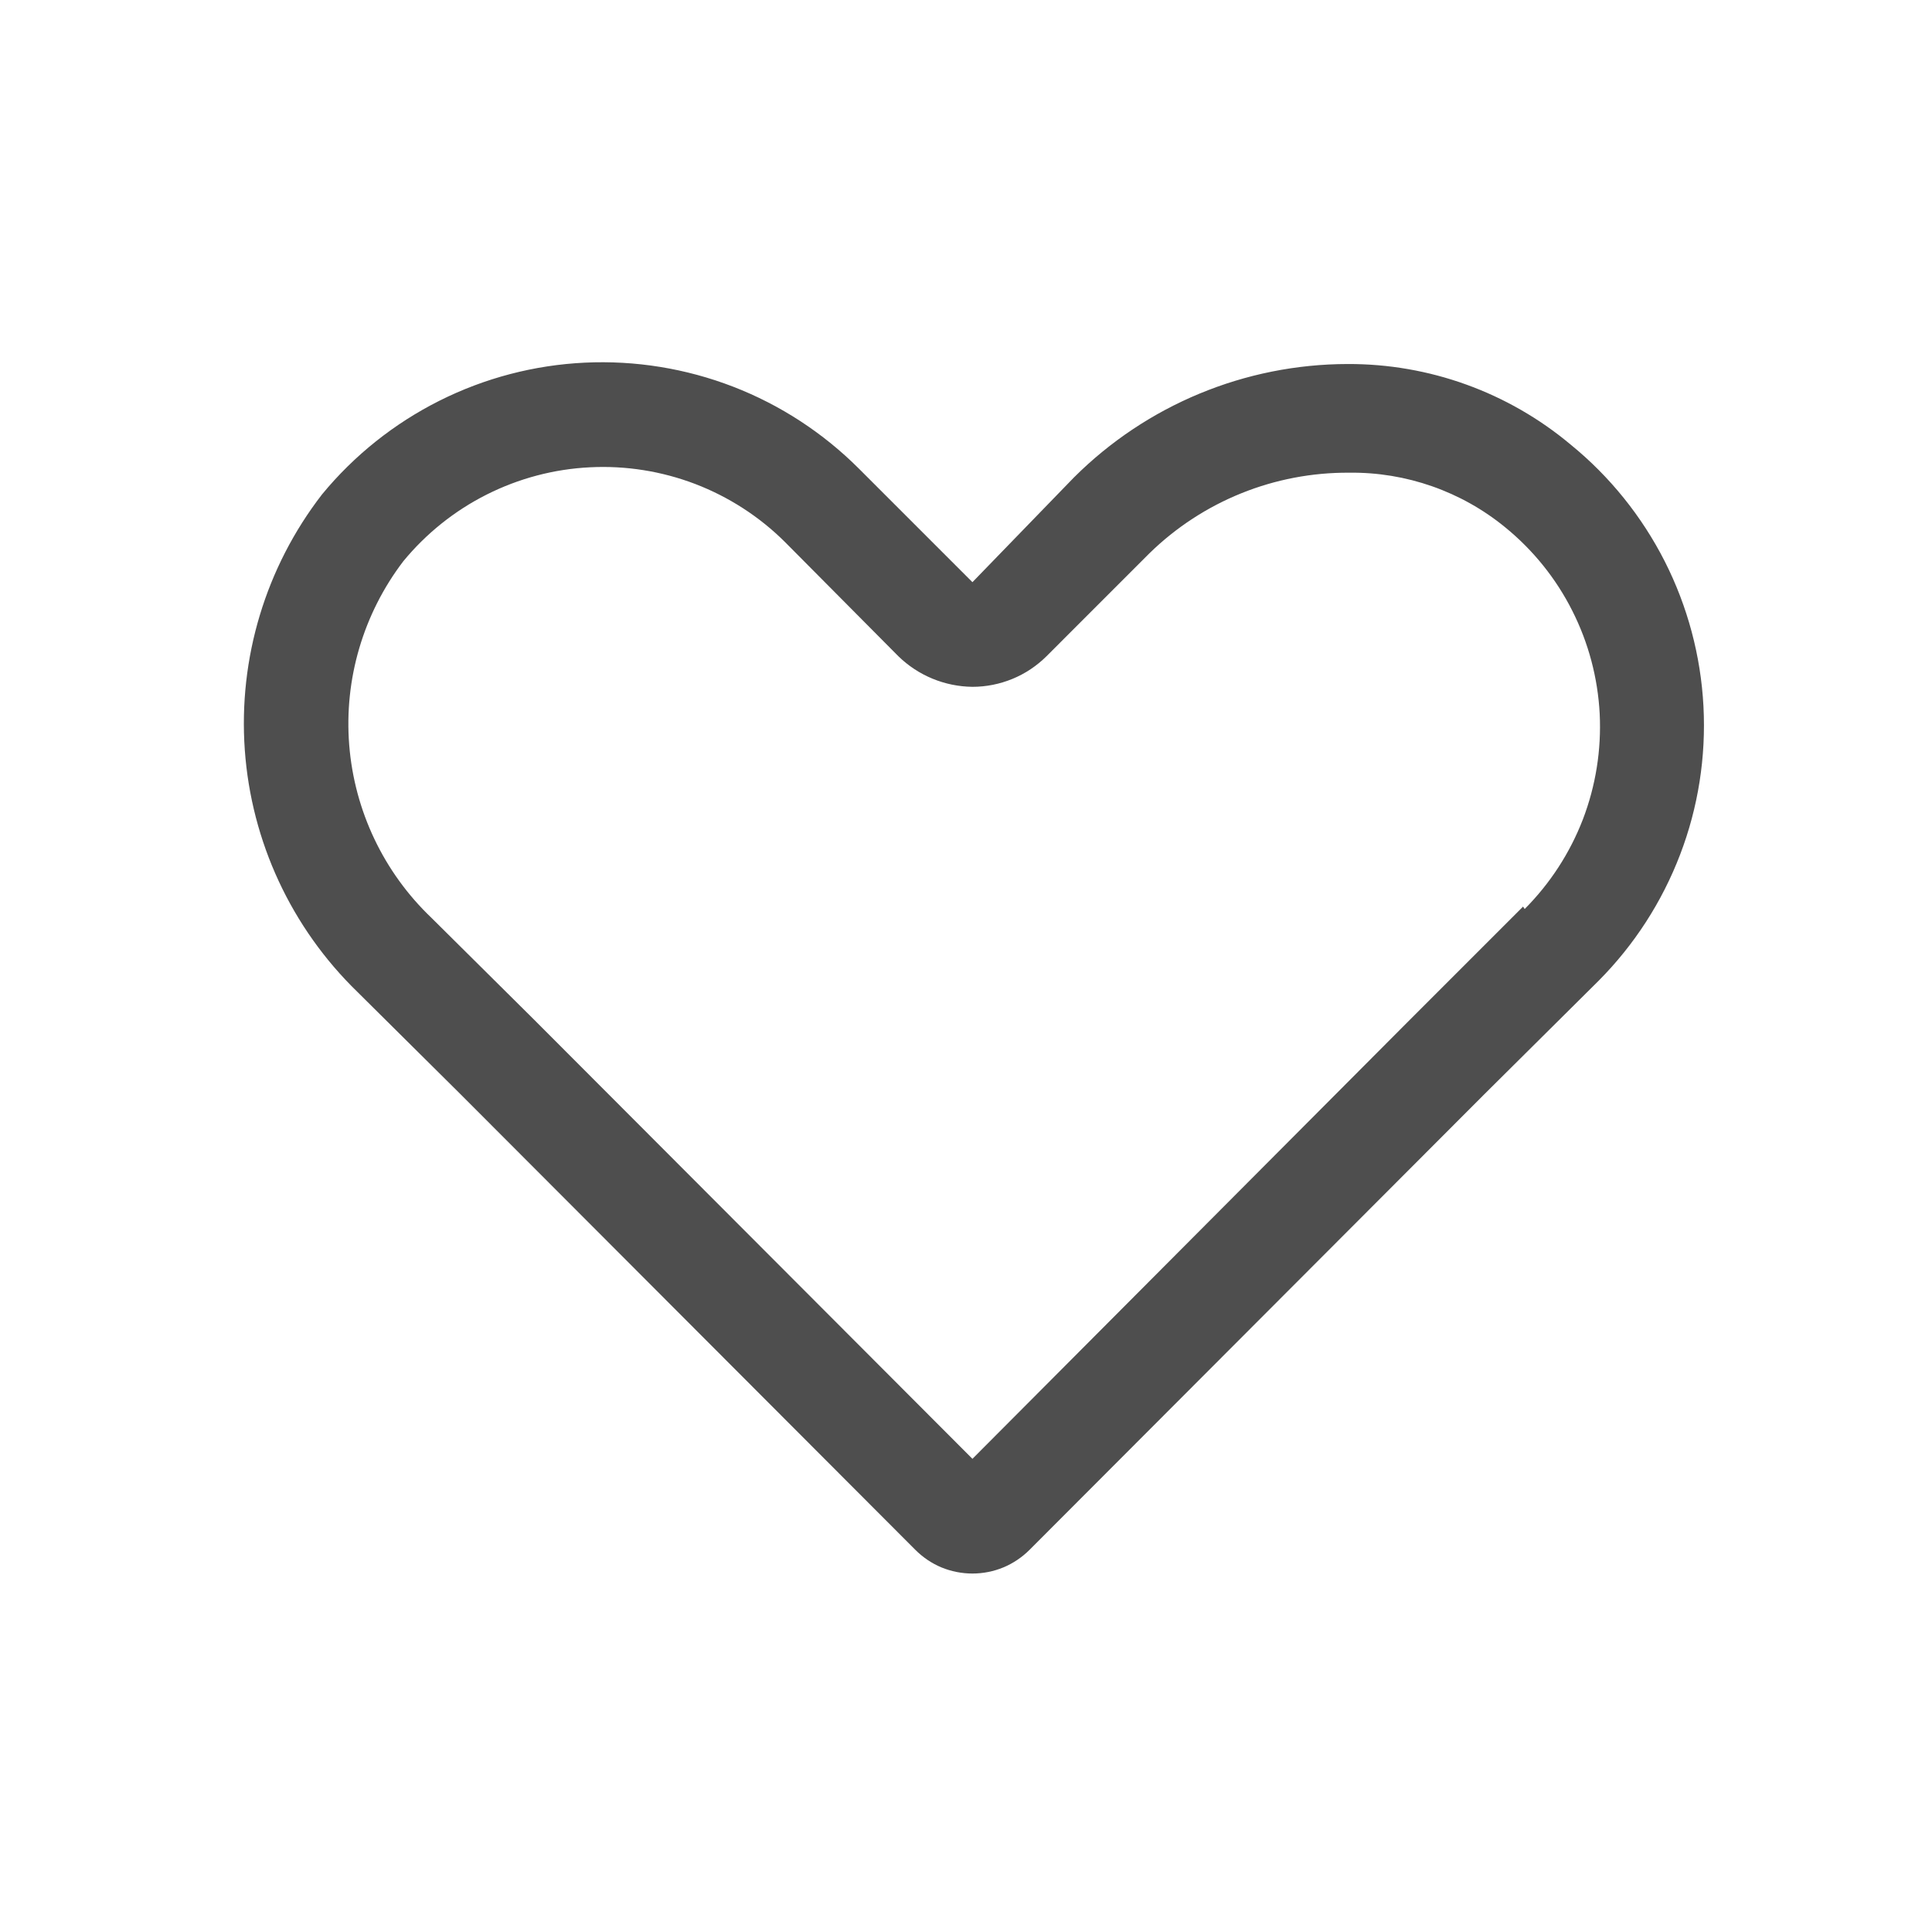
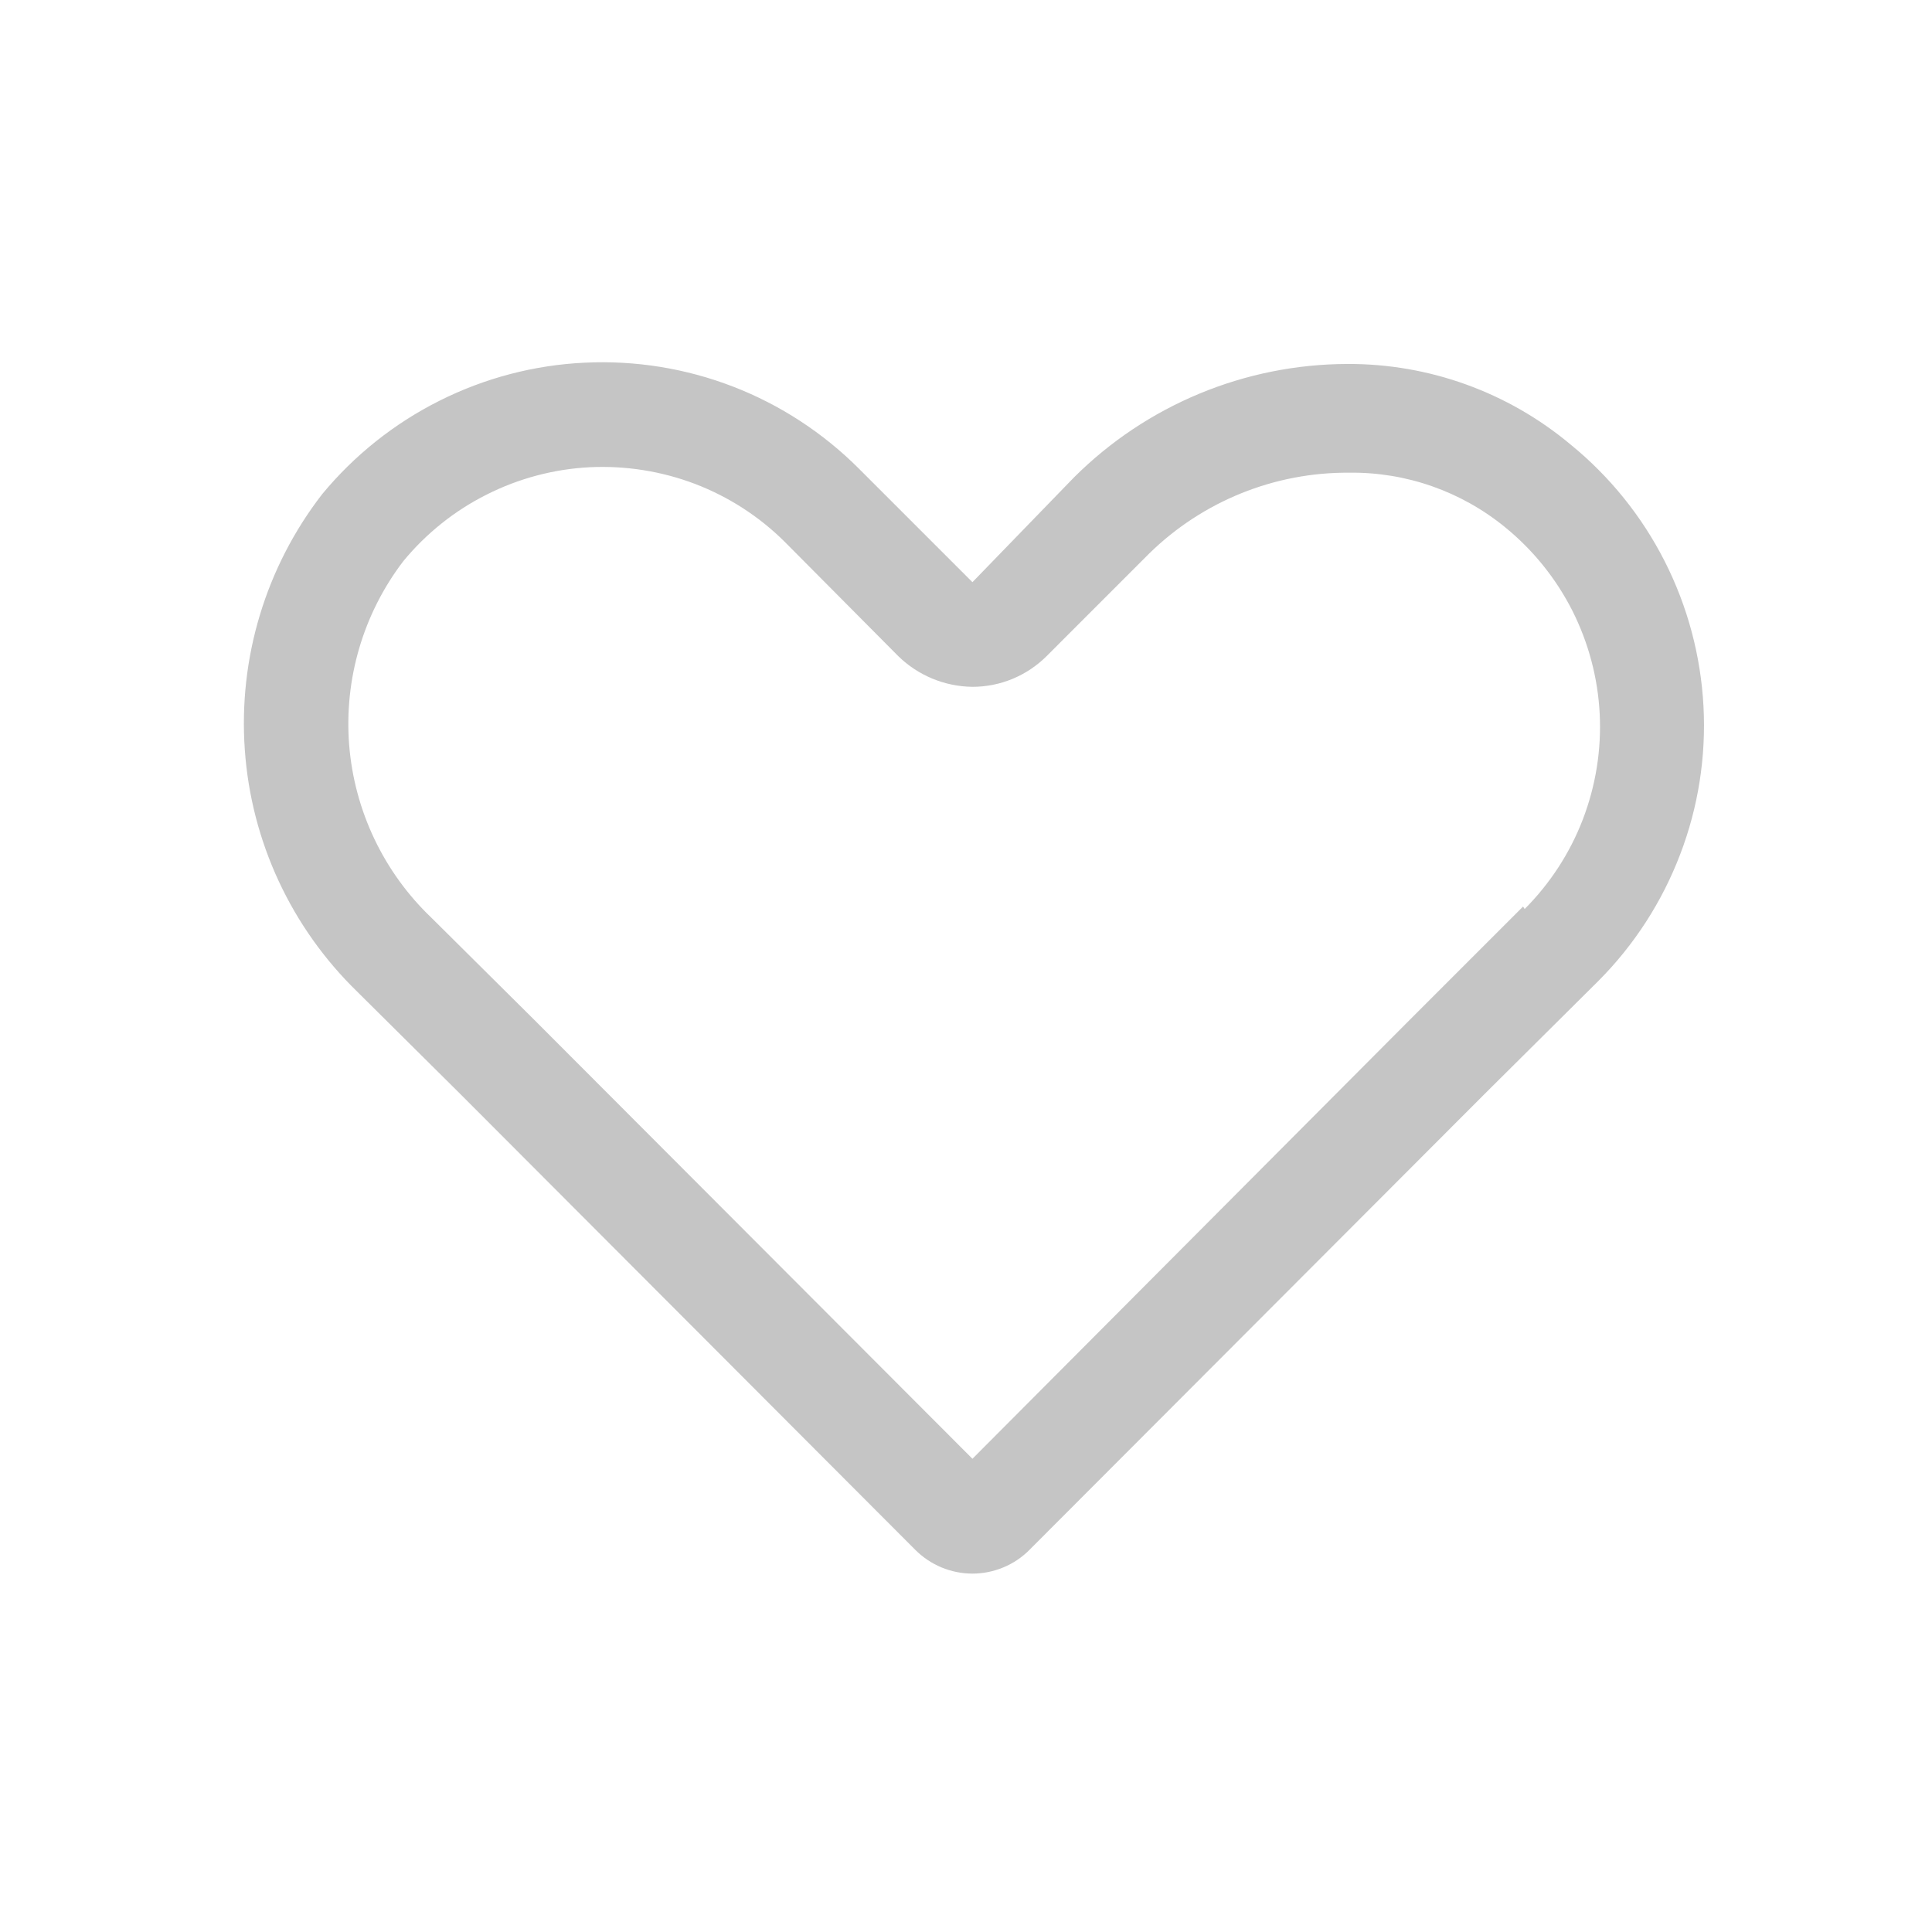
- <svg xmlns="http://www.w3.org/2000/svg" width="24" height="24" viewBox="0 0 24 24" fill="none">
-   <path d="M19.51 5.522C18.734 4.872 17.752 4.518 16.74 4.522C15.465 4.524 14.243 5.031 13.34 5.932L12.08 7.232L10.67 5.822C10.225 5.377 9.693 5.03 9.106 4.803C8.52 4.577 7.892 4.475 7.264 4.505C6.636 4.535 6.021 4.696 5.459 4.978C4.897 5.26 4.4 5.656 4 6.142C3.301 7.046 2.96 8.176 3.041 9.316C3.122 10.456 3.62 11.526 4.44 12.322L5.72 13.592L11.37 19.252C11.463 19.345 11.573 19.42 11.695 19.471C11.817 19.521 11.948 19.547 12.08 19.547C12.212 19.547 12.343 19.521 12.464 19.471C12.586 19.42 12.697 19.345 12.79 19.252L18.44 13.592L19.86 12.182C20.303 11.736 20.647 11.202 20.871 10.616C21.096 10.029 21.194 9.401 21.161 8.774C21.128 8.147 20.964 7.533 20.68 6.973C20.395 6.413 19.997 5.918 19.51 5.522ZM18.92 11.262L17.51 12.672L12.08 18.122L6.64 12.672L5.36 11.402C4.766 10.836 4.403 10.071 4.338 9.254C4.273 8.436 4.513 7.624 5.01 6.972C5.294 6.627 5.646 6.345 6.045 6.144C6.444 5.943 6.881 5.827 7.327 5.805C7.773 5.782 8.219 5.853 8.636 6.012C9.053 6.172 9.433 6.417 9.75 6.732L11.16 8.152C11.406 8.392 11.736 8.528 12.08 8.532C12.251 8.532 12.42 8.498 12.578 8.433C12.736 8.368 12.879 8.272 13 8.152L14.28 6.872C14.943 6.225 15.834 5.866 16.76 5.872C17.466 5.863 18.154 6.104 18.7 6.552C19.046 6.834 19.33 7.187 19.531 7.586C19.733 7.985 19.849 8.422 19.872 8.868C19.894 9.315 19.823 9.761 19.663 10.179C19.502 10.596 19.256 10.975 18.94 11.292L18.92 11.262Z" fill="#4E4E4E" />
+ <svg xmlns="http://www.w3.org/2000/svg" width="18" height="18" viewBox="0 0 18 18" fill="none">
+   <path d="M14.632 4.141C14.05 3.654 13.314 3.388 12.555 3.391C11.599 3.393 10.682 3.773 10.005 4.449L9.06 5.424L8.002 4.366C7.669 4.033 7.27 3.772 6.83 3.602C6.39 3.432 5.919 3.356 5.448 3.379C4.977 3.401 4.516 3.522 4.094 3.734C3.673 3.945 3.3 4.242 3 4.606C2.476 5.284 2.22 6.132 2.281 6.987C2.341 7.842 2.715 8.644 3.33 9.241L4.29 10.194L8.527 14.439C8.597 14.509 8.68 14.565 8.771 14.603C8.863 14.641 8.961 14.661 9.06 14.661C9.159 14.661 9.257 14.641 9.348 14.603C9.44 14.565 9.523 14.509 9.592 14.439L13.83 10.194L14.895 9.136C15.227 8.802 15.485 8.402 15.653 7.962C15.822 7.522 15.896 7.051 15.871 6.581C15.846 6.11 15.723 5.65 15.51 5.23C15.297 4.81 14.998 4.439 14.632 4.141ZM14.19 8.446L13.132 9.504L9.06 13.591L4.98 9.504L4.02 8.551C3.575 8.127 3.302 7.553 3.253 6.94C3.205 6.327 3.384 5.718 3.757 5.229C3.97 4.97 4.235 4.758 4.534 4.608C4.833 4.457 5.161 4.37 5.495 4.353C5.83 4.337 6.164 4.39 6.477 4.509C6.79 4.629 7.075 4.813 7.312 5.049L8.37 6.114C8.555 6.294 8.802 6.396 9.06 6.399C9.188 6.399 9.315 6.374 9.433 6.325C9.552 6.276 9.659 6.204 9.75 6.114L10.71 5.154C11.207 4.669 11.875 4.399 12.57 4.404C13.1 4.397 13.615 4.578 14.025 4.914C14.285 5.126 14.497 5.39 14.649 5.689C14.8 5.989 14.887 6.316 14.904 6.651C14.921 6.986 14.867 7.321 14.747 7.634C14.627 7.947 14.442 8.231 14.205 8.469L14.19 8.446Z" fill="#C5C5C5" />
</svg>
